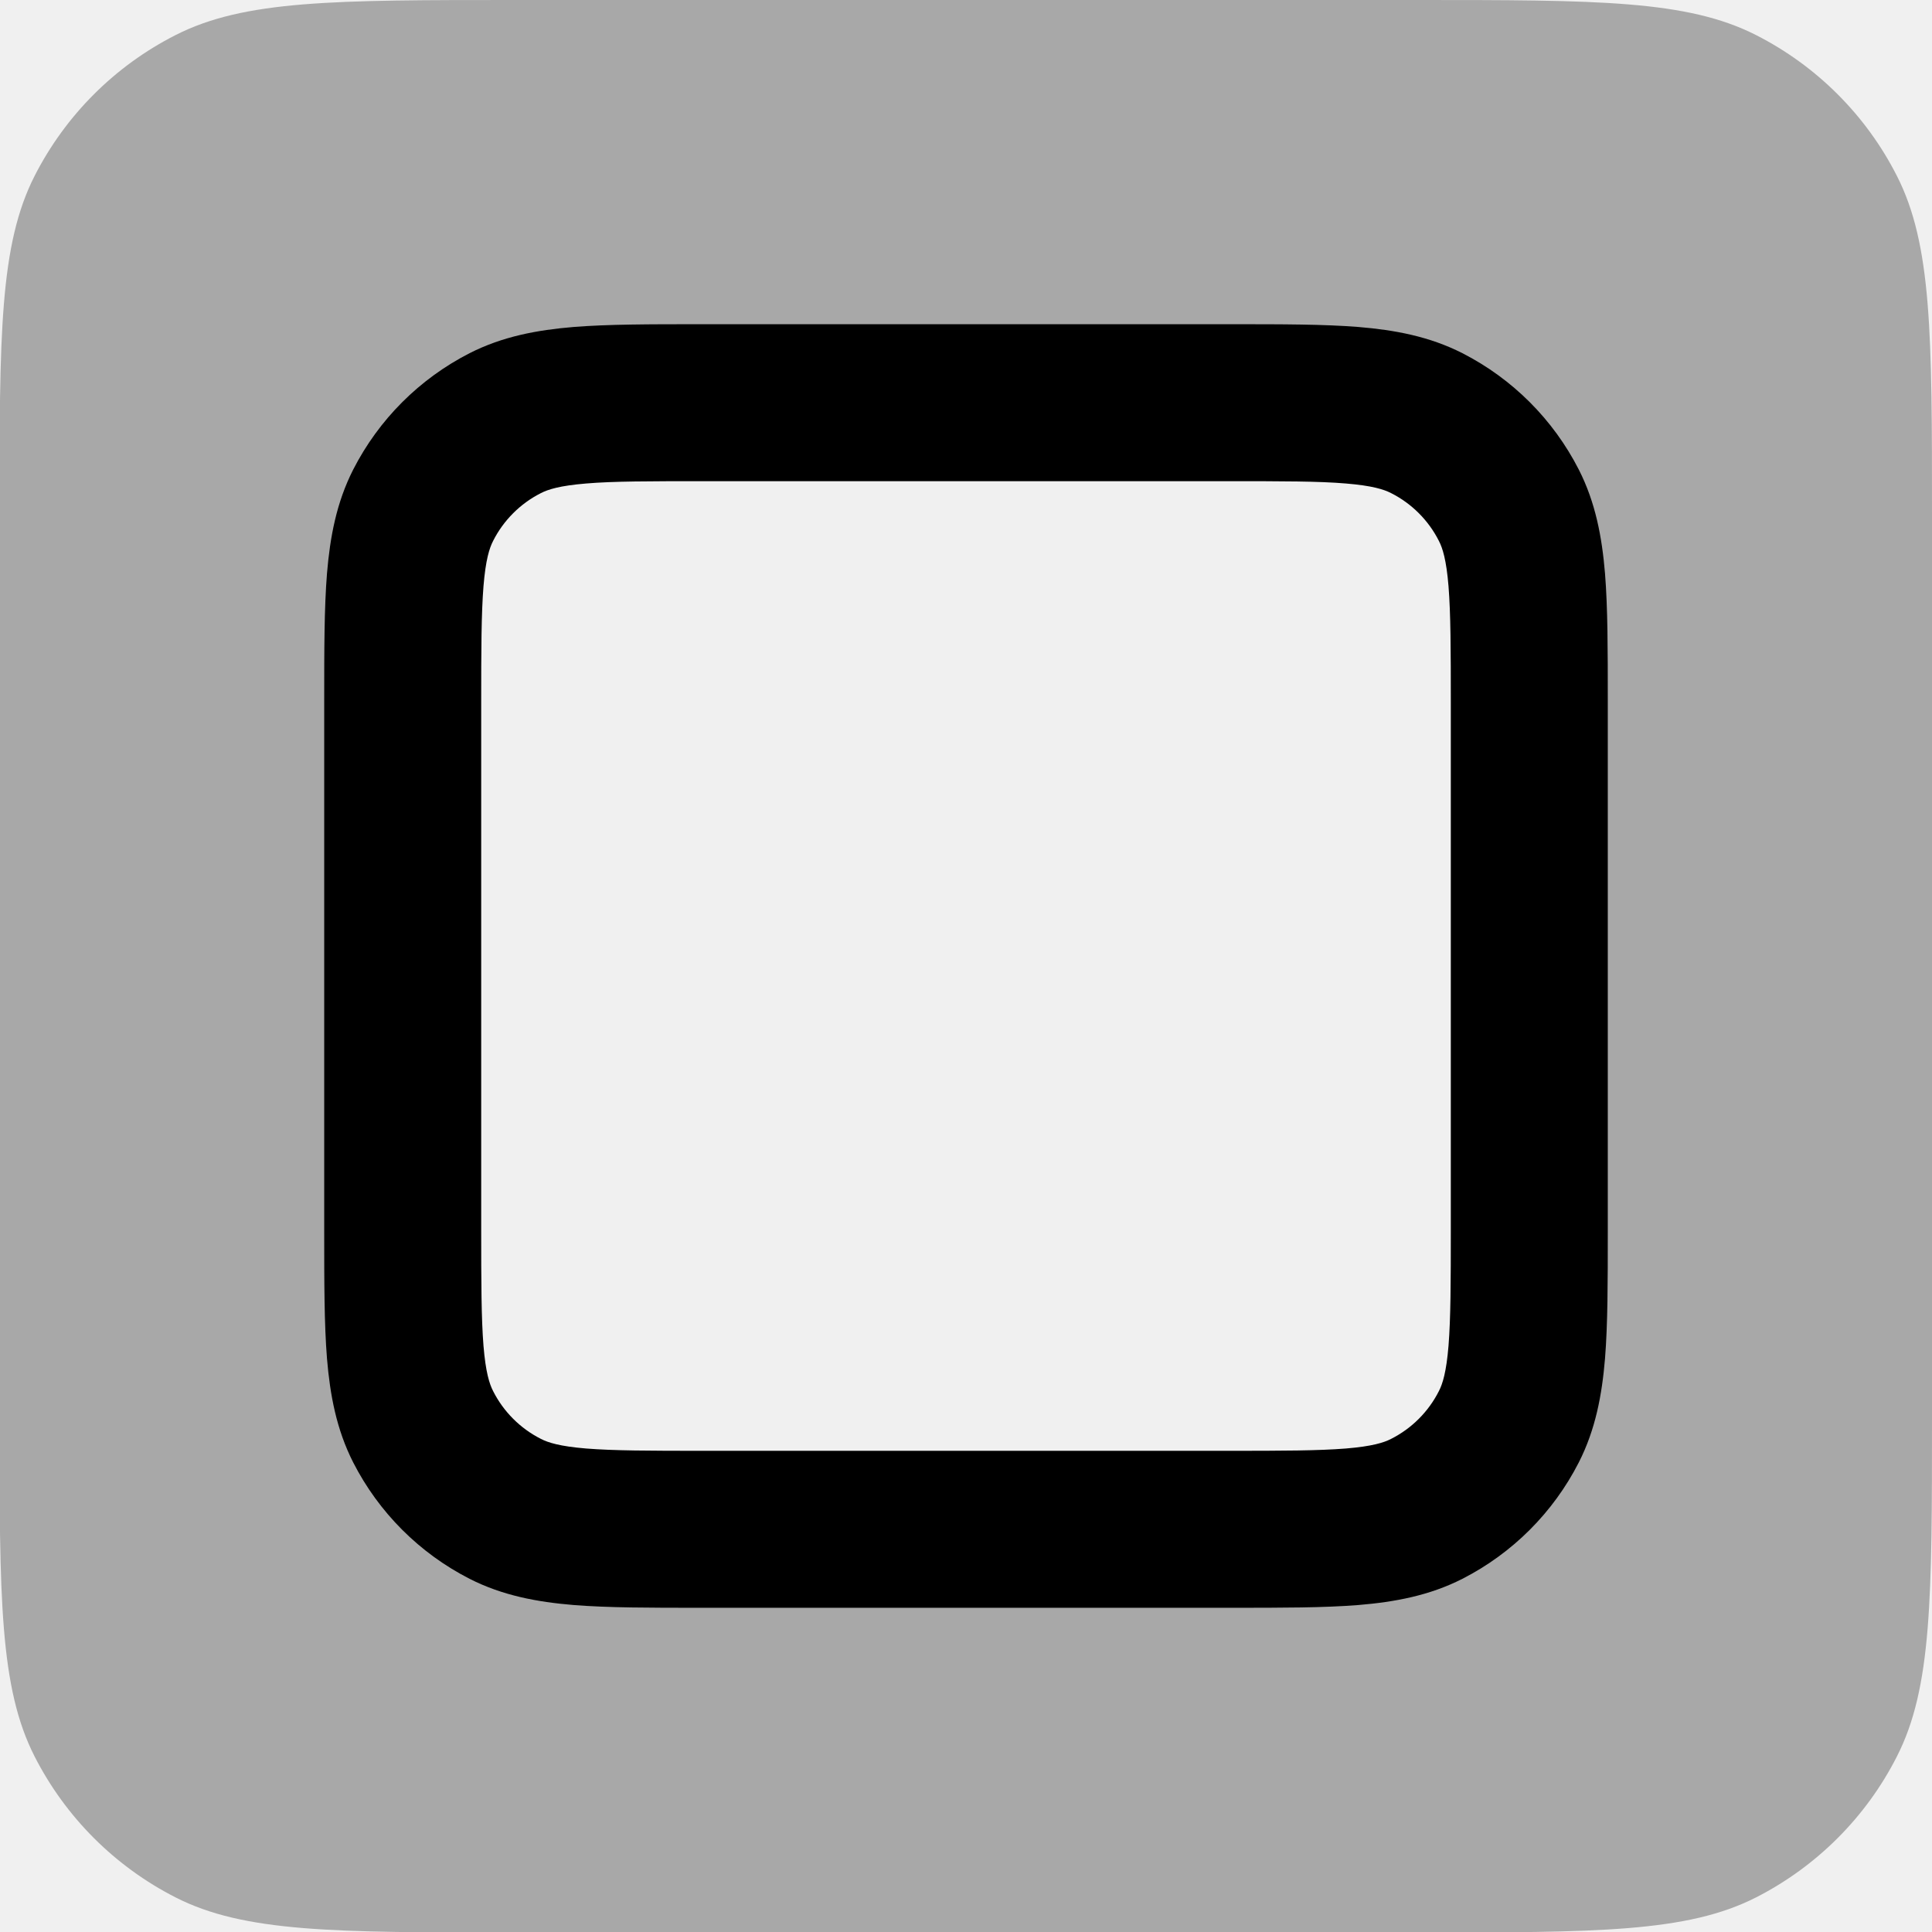
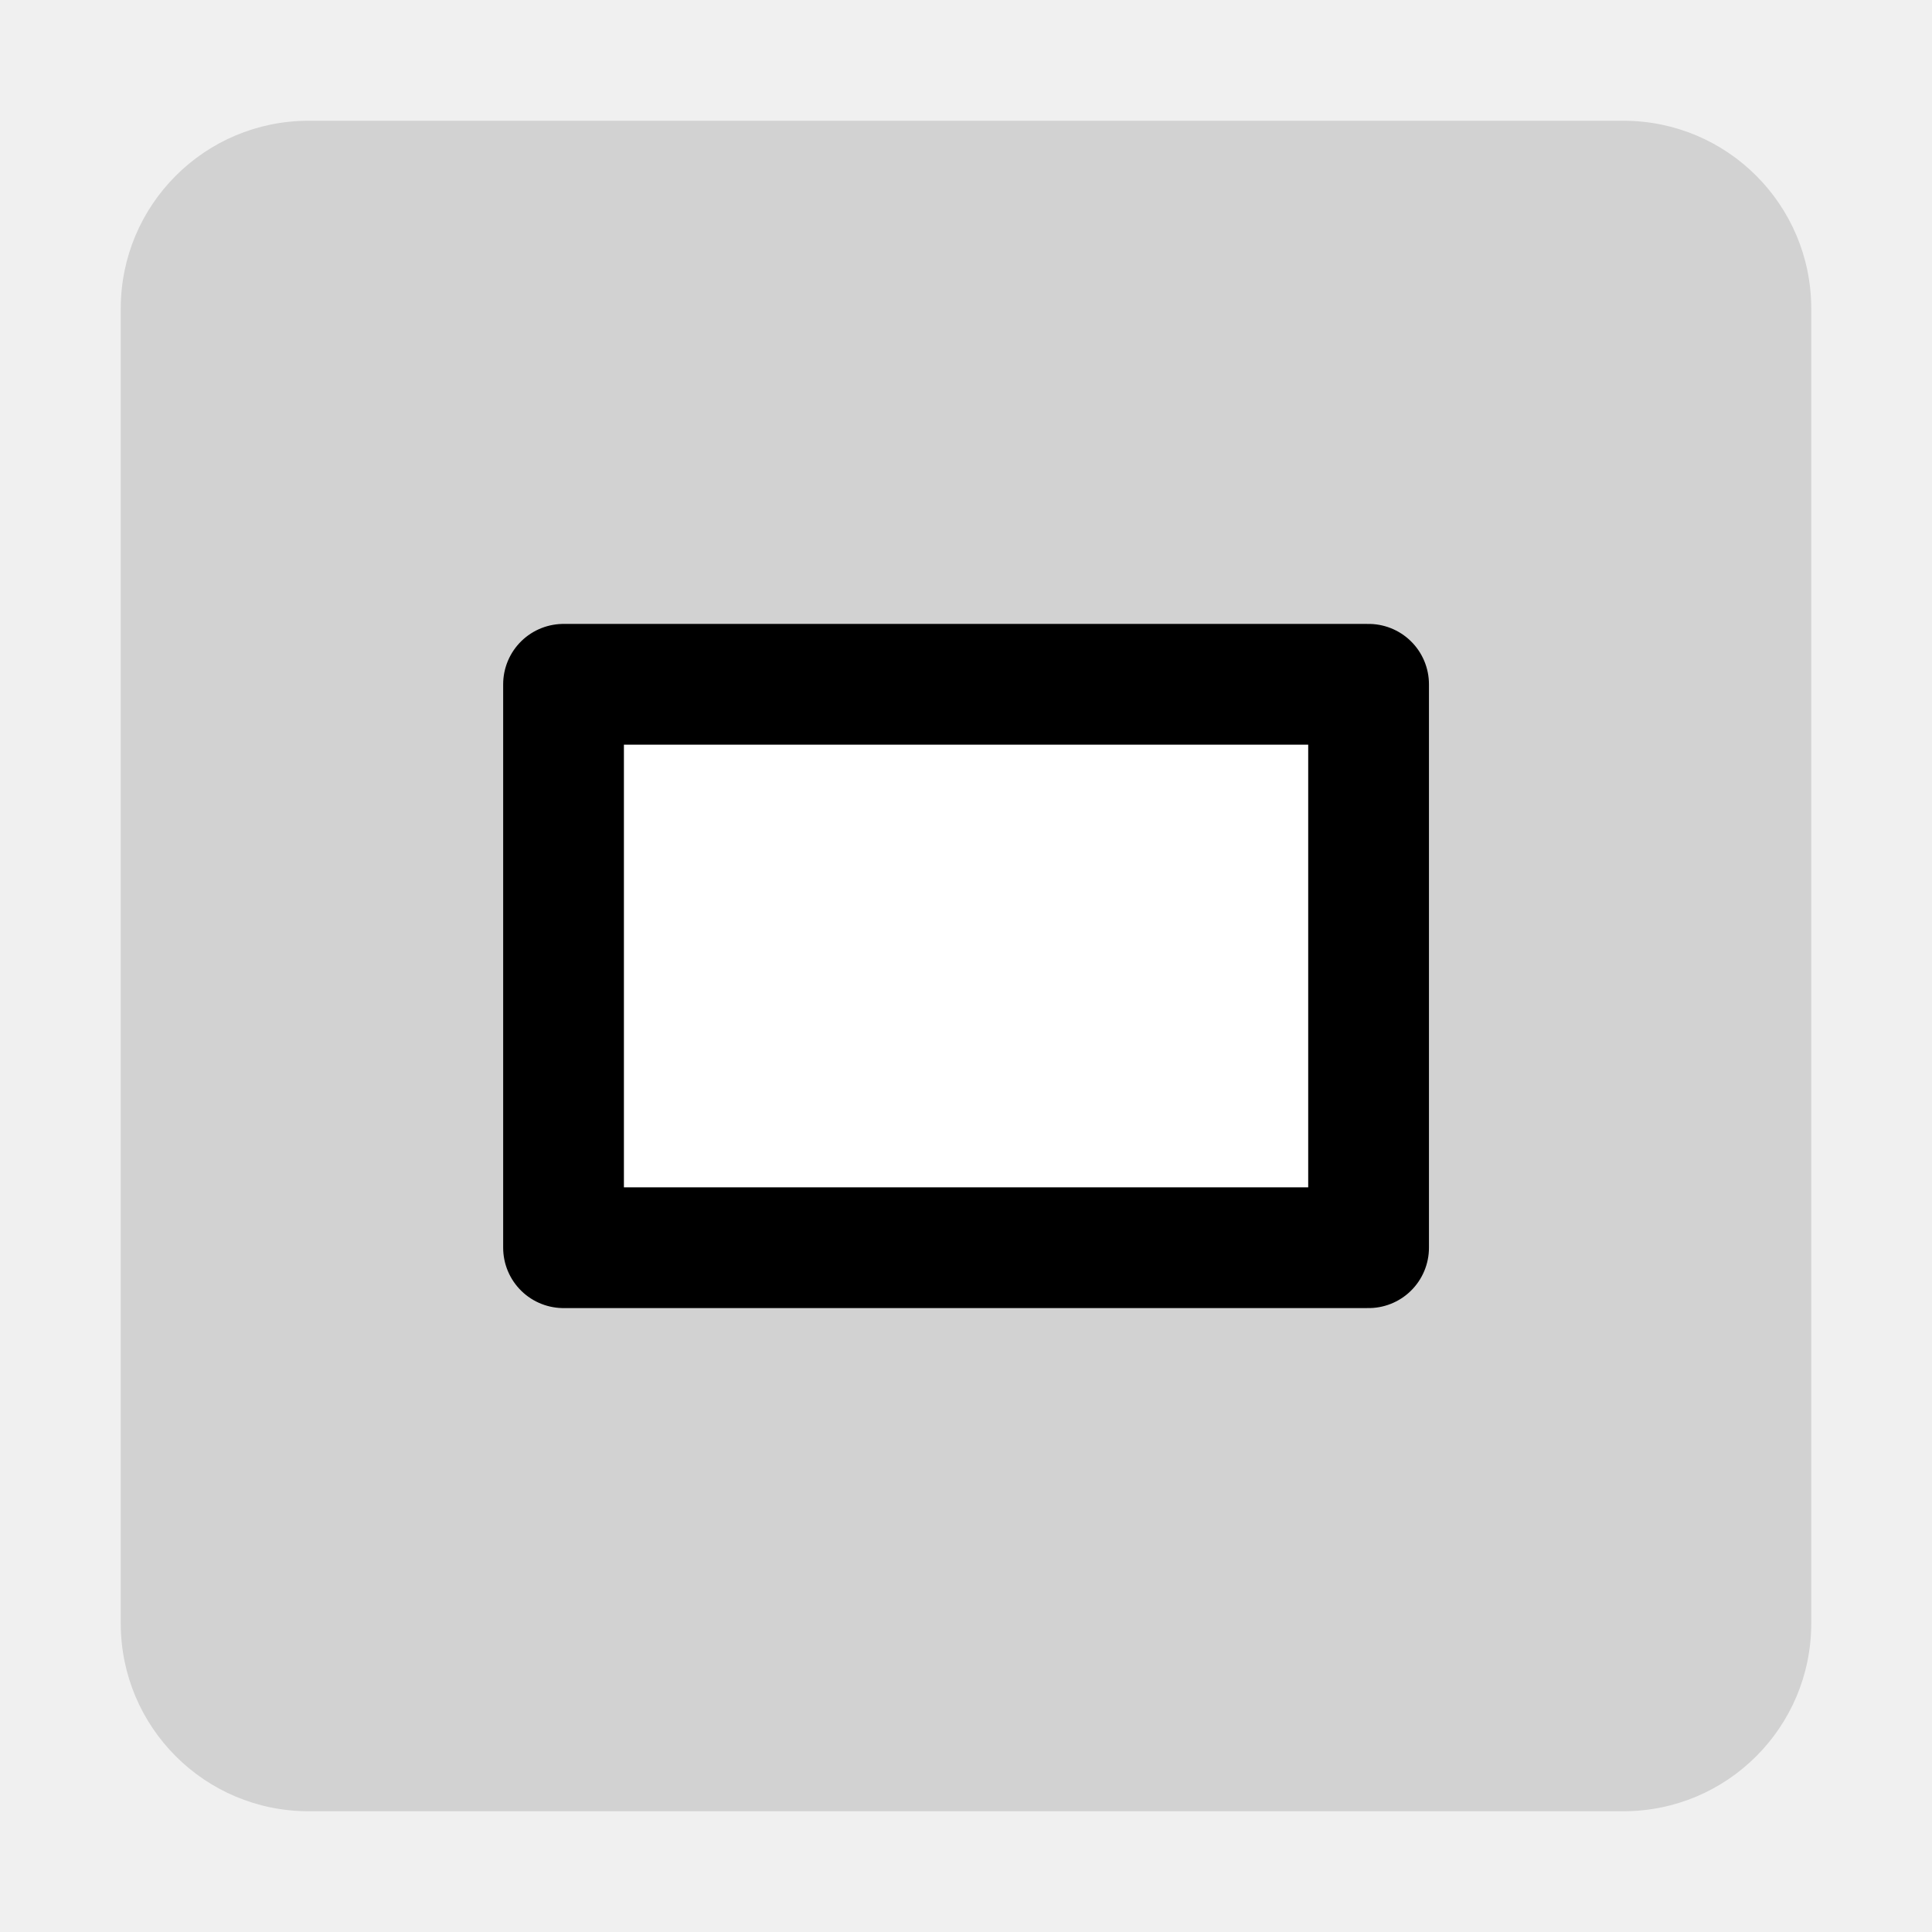
- <svg xmlns="http://www.w3.org/2000/svg" width="16" height="16" viewBox="0 0 16 16">
-   <g clip-path="url(#clip0_4923_4565)">
-     <path opacity="0.3" fill-rule="evenodd" clip-rule="evenodd" d="M0.287 1.456C-0.004 2.027 -0.004 2.774 -0.004 4.268V11.736C-0.004 13.23 -0.004 13.977 0.287 14.547C0.543 15.049 0.951 15.457 1.453 15.713C2.023 16.004 2.77 16.004 4.264 16.004H11.732C13.226 16.004 13.973 16.004 14.544 15.713C15.045 15.457 15.454 15.049 15.709 14.547C16 13.977 16 13.23 16 11.736V4.268C16 2.774 16 2.027 15.709 1.456C15.454 0.954 15.045 0.546 14.544 0.291C13.973 0 13.226 0 11.732 0H4.264C2.77 0 2.023 0 1.453 0.291C0.951 0.546 0.543 0.954 0.287 1.456ZM3.504 4.184C3.335 4.517 3.335 4.952 3.335 5.823V10.177C3.335 11.048 3.335 11.483 3.504 11.816C3.654 12.108 3.891 12.346 4.184 12.495C4.517 12.665 4.952 12.665 5.823 12.665H10.177C11.048 12.665 11.483 12.665 11.816 12.495C12.108 12.346 12.346 12.108 12.495 11.816C12.665 11.483 12.665 11.048 12.665 10.177V5.823C12.665 4.952 12.665 4.517 12.495 4.184C12.346 3.891 12.108 3.654 11.816 3.504C11.483 3.335 11.048 3.335 10.177 3.335H5.823C4.952 3.335 4.517 3.335 4.184 3.504C3.891 3.654 3.654 3.891 3.504 4.184Z" />
-     <path fill-rule="evenodd" clip-rule="evenodd" d="M5.797 2.685H10.203C10.616 2.685 10.965 2.685 11.251 2.708C11.551 2.733 11.838 2.786 12.111 2.925C12.526 3.137 12.863 3.474 13.075 3.889C13.214 4.162 13.267 4.449 13.292 4.749C13.315 5.035 13.315 5.384 13.315 5.797V10.203C13.315 10.616 13.315 10.965 13.292 11.251C13.267 11.551 13.214 11.838 13.075 12.111C12.863 12.526 12.526 12.863 12.111 13.075C11.838 13.214 11.551 13.267 11.251 13.292C10.965 13.315 10.616 13.315 10.203 13.315H5.797C5.384 13.315 5.035 13.315 4.749 13.292C4.449 13.267 4.162 13.214 3.889 13.075C3.474 12.863 3.137 12.526 2.925 12.111C2.786 11.838 2.733 11.551 2.708 11.251C2.685 10.965 2.685 10.616 2.685 10.203V5.797C2.685 5.384 2.685 5.035 2.708 4.749C2.733 4.449 2.786 4.162 2.925 3.889C3.137 3.474 3.474 3.137 3.889 2.925C4.162 2.786 4.449 2.733 4.749 2.708C5.035 2.685 5.384 2.685 5.797 2.685ZM4.855 4.004C4.636 4.022 4.539 4.053 4.479 4.084C4.309 4.17 4.17 4.309 4.084 4.479C4.053 4.539 4.022 4.635 4.004 4.855C3.986 5.081 3.985 5.377 3.985 5.823V10.177C3.985 10.623 3.986 10.919 4.004 11.145C4.022 11.364 4.053 11.461 4.084 11.521C4.17 11.691 4.309 11.83 4.479 11.916C4.539 11.947 4.636 11.978 4.855 11.996C5.081 12.014 5.377 12.015 5.823 12.015H10.177C10.623 12.015 10.919 12.014 11.145 11.996C11.364 11.978 11.461 11.947 11.521 11.916C11.691 11.83 11.83 11.691 11.916 11.521C11.947 11.461 11.978 11.364 11.996 11.145C12.014 10.919 12.015 10.623 12.015 10.177V5.823C12.015 5.377 12.014 5.081 11.996 4.855C11.978 4.635 11.947 4.539 11.916 4.479C11.83 4.309 11.691 4.17 11.521 4.084C11.461 4.053 11.364 4.022 11.145 4.004C10.919 3.985 10.623 3.985 10.177 3.985H5.823C5.377 3.985 5.081 3.985 4.855 4.004Z" />
-   </g>
-   <defs>
-     <clipPath id="clip0_4923_4565">
-       <rect width="16" height="16" fill="white" />
-     </clipPath>
-   </defs>
+ <svg xmlns="http://www.w3.org/2000/svg" width="16" height="16" viewBox="0 0 16 16" fill="none">
+   <path d="M13.444 1H2.556C1.696 1 1 1.696 1 2.556V13.444C1 14.304 1.696 15 2.556 15H13.444C14.304 15 15 14.304 15 13.444V2.556C15 1.696 14.304 1 13.444 1Z" fill="#D2D2D2" />
+   <path d="M11.334 5.667H4.667L4.667 10.333H11.334V5.667Z" fill="white" stroke="currentColor" stroke-linecap="round" stroke-linejoin="round" />
</svg>
